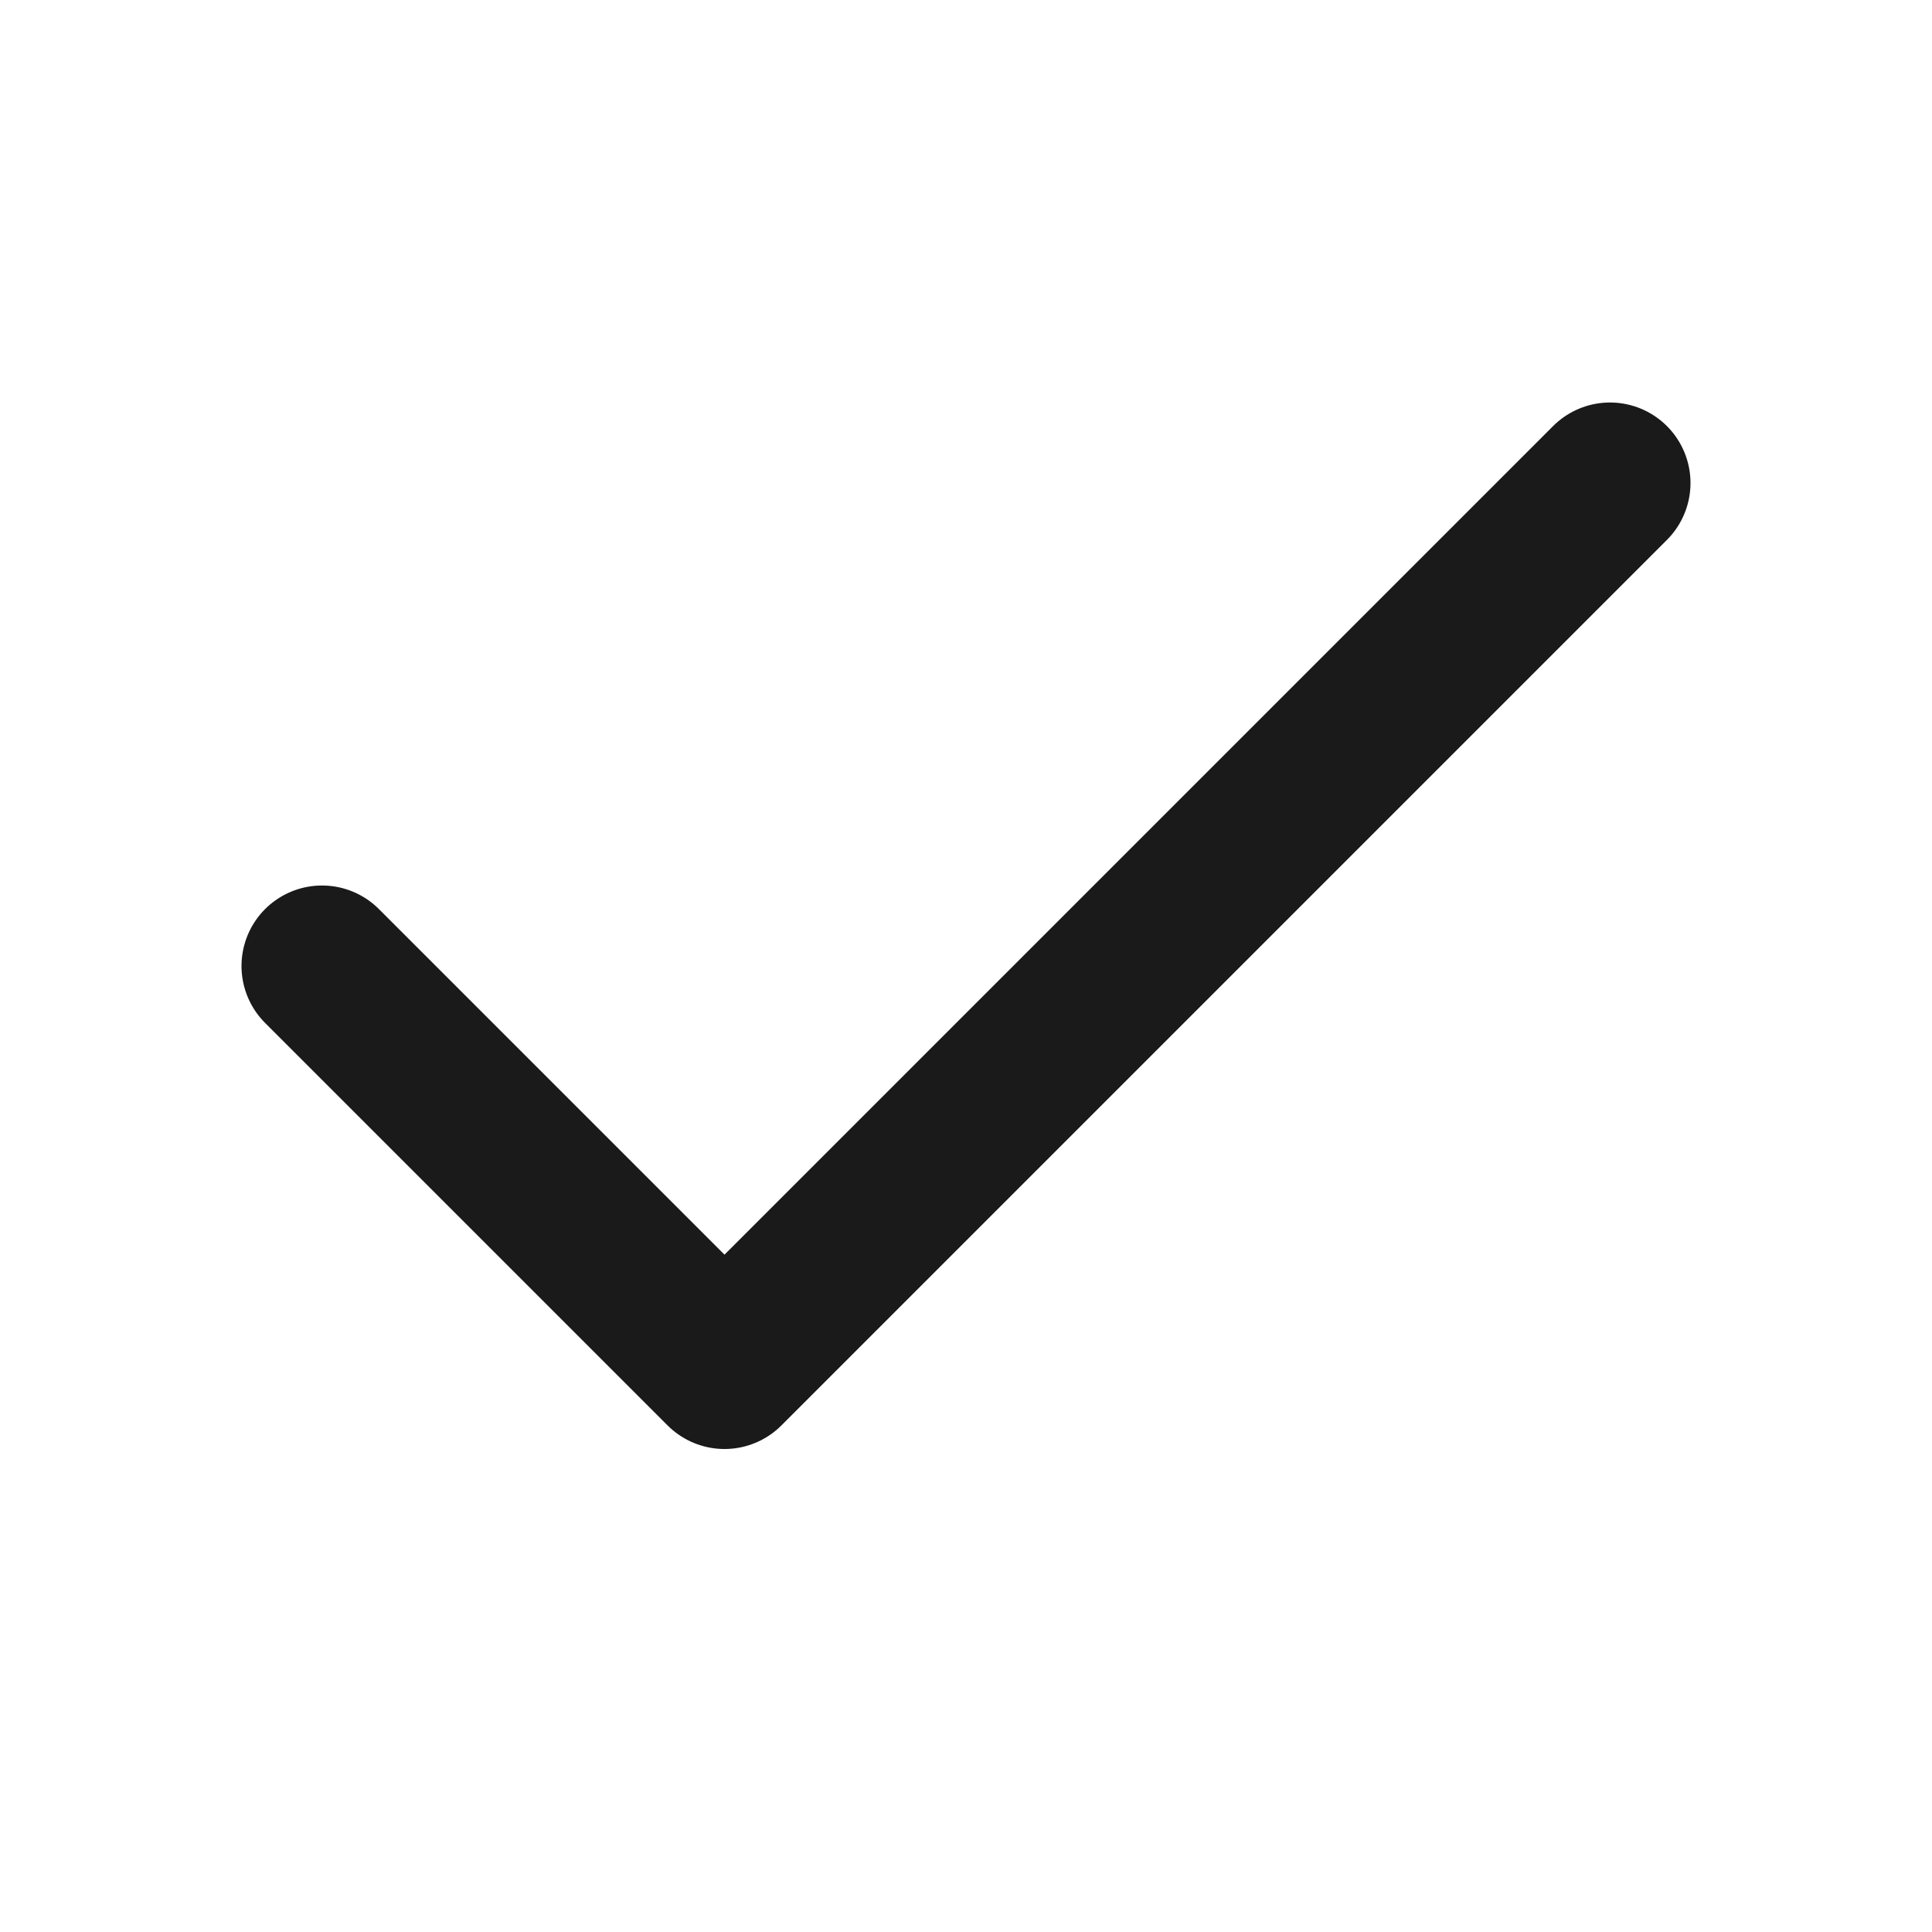
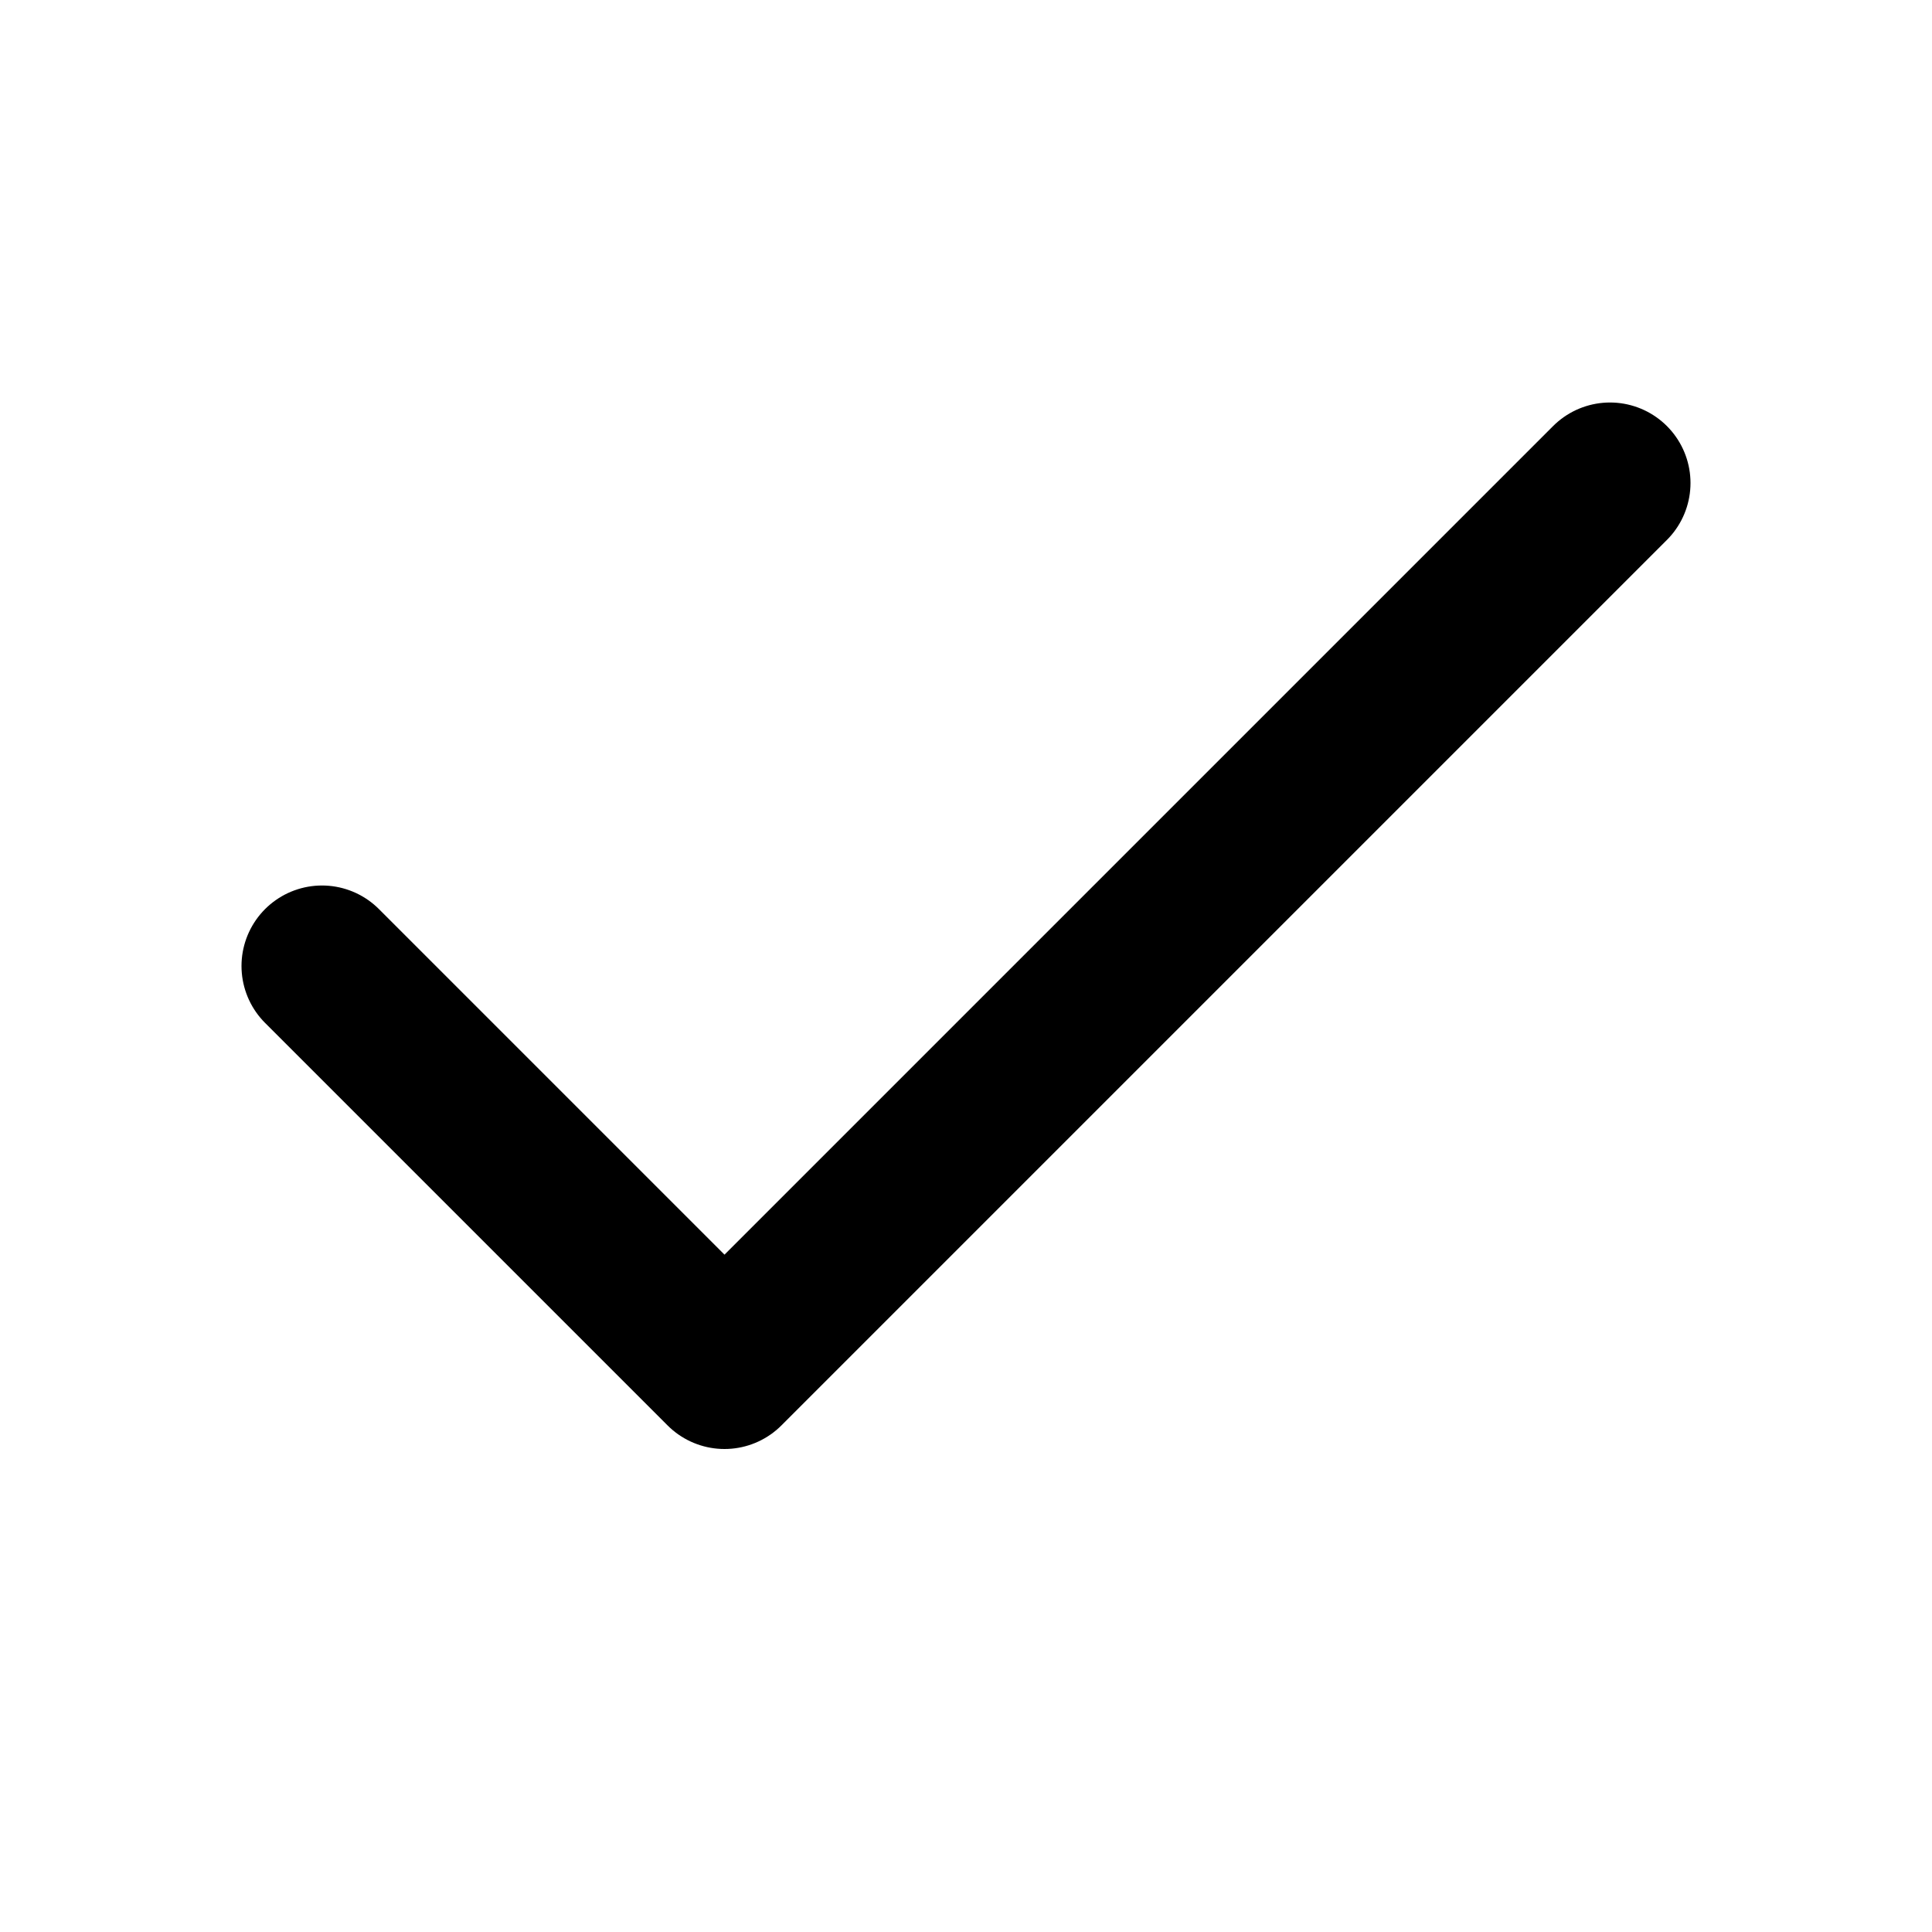
<svg xmlns="http://www.w3.org/2000/svg" width="24" height="24" viewBox="0 0 24 24" fill="none">
-   <path d="M20 6L9 17L4 12" stroke="#1A1A1A" stroke-width="2" stroke-linecap="round" stroke-linejoin="round" />
+   <path d="M20 6L9 17L4 12" stroke="currentColor" stroke-width="2" stroke-linecap="round" stroke-linejoin="round" />
</svg>
